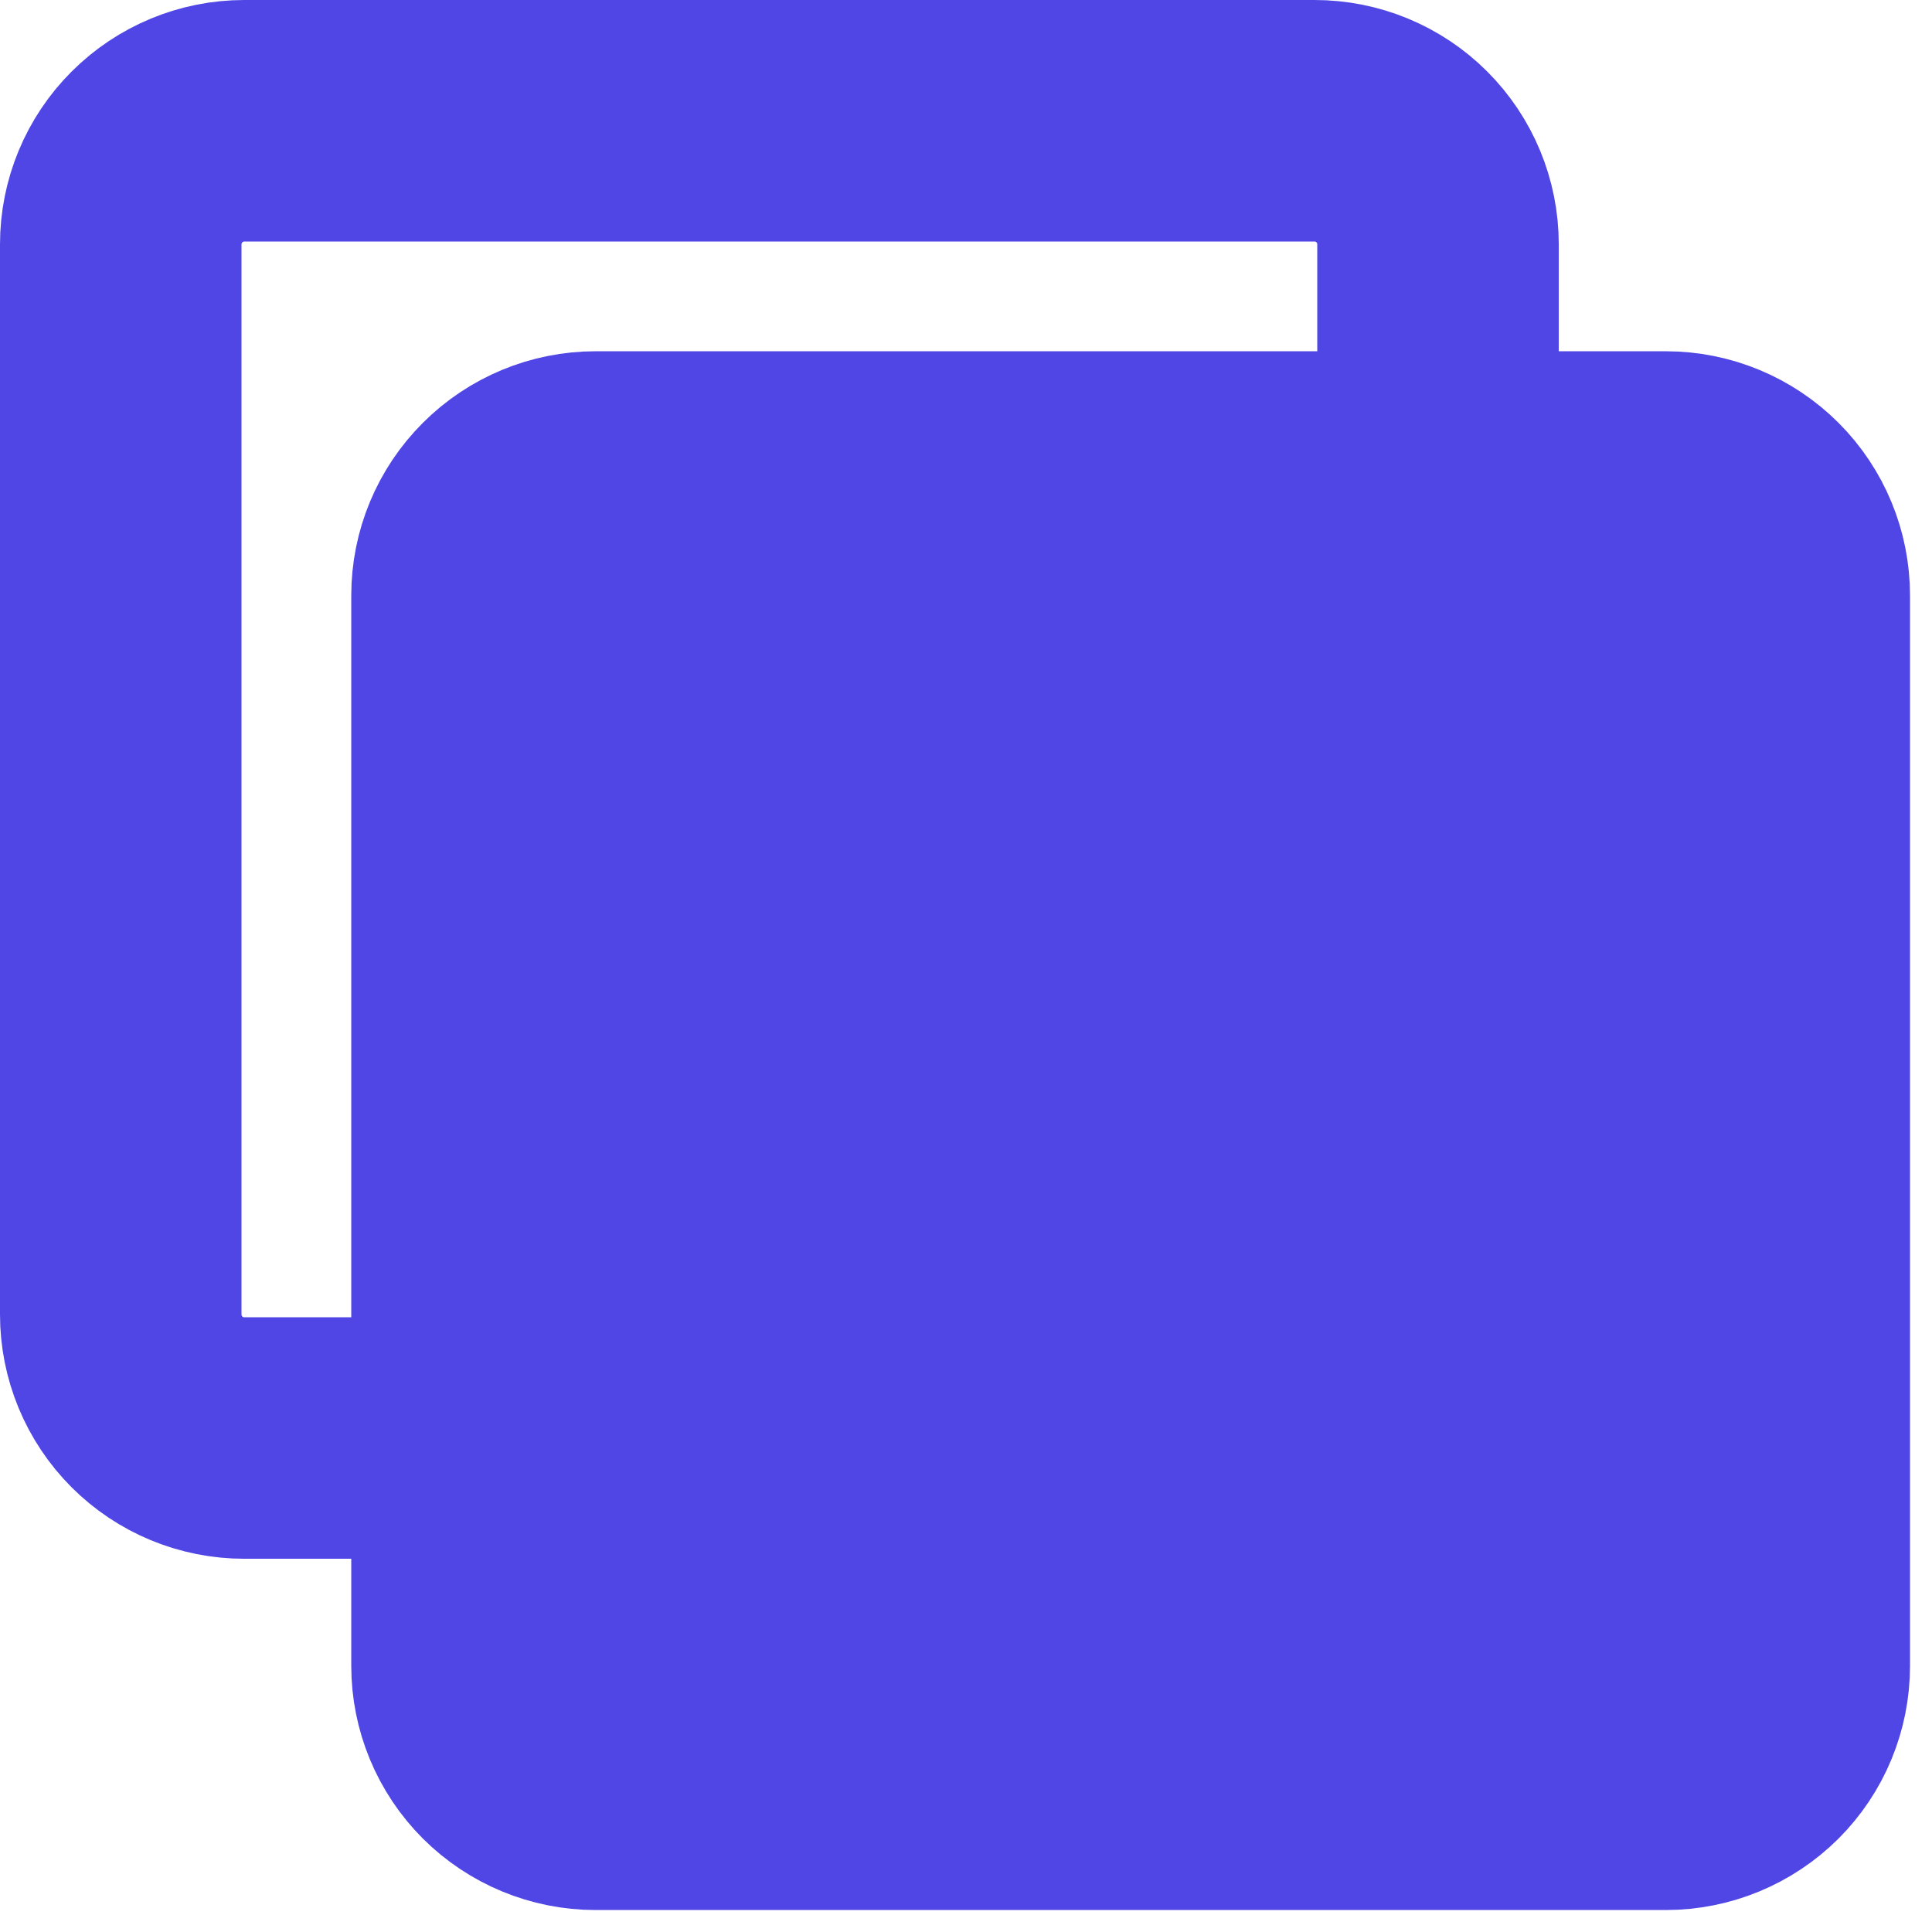
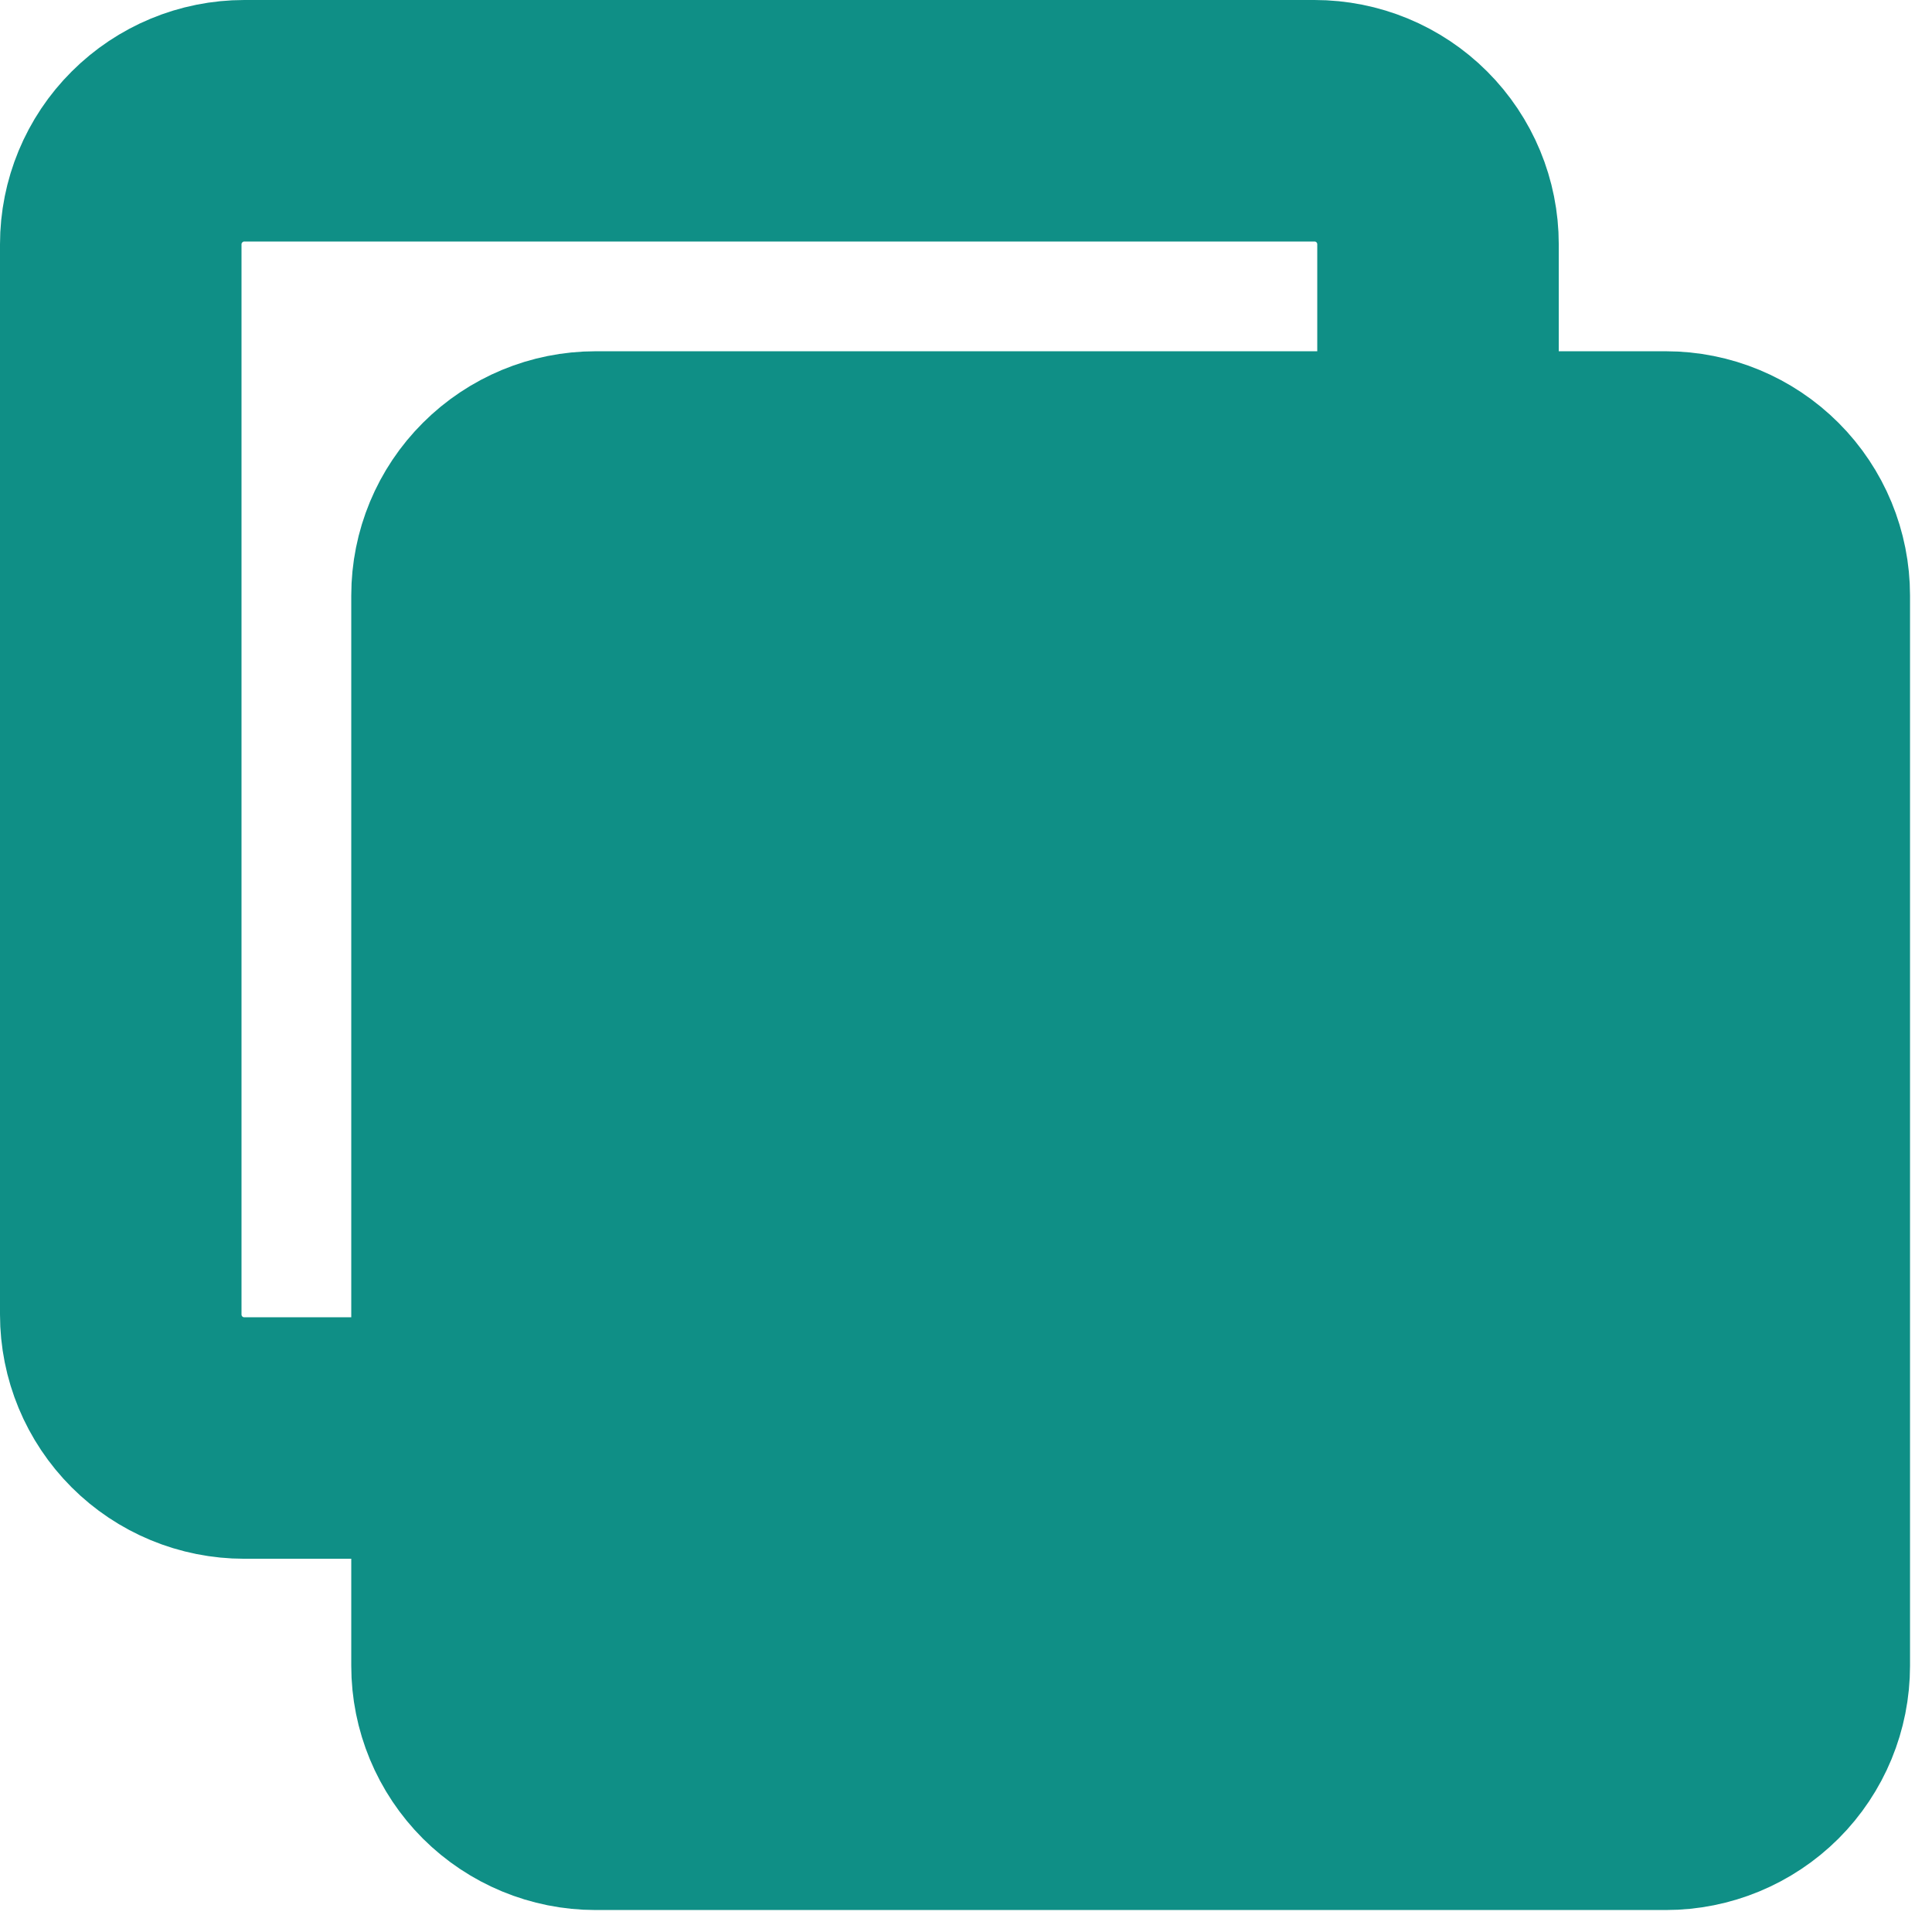
<svg xmlns="http://www.w3.org/2000/svg" width="16" height="16" viewBox="0 0 16 16" fill="none">
-   <path d="M11.909 3.703V2.023C11.909 1.751 11.801 1.491 11.609 1.299C11.418 1.108 11.158 1 10.886 1H2.023C1.752 1 1.492 1.108 1.3 1.3C1.108 1.491 1 1.752 1 2.023V10.886C1 11.158 1.108 11.418 1.3 11.61C1.491 11.801 1.751 11.909 2.023 11.909H3.722" stroke="#4F46E5" stroke-width="2" stroke-linecap="round" stroke-linejoin="round" />
-   <path d="M4.932 3.909H13.796C14.067 3.909 14.327 4.017 14.519 4.209C14.711 4.401 14.818 4.661 14.818 4.932V13.795C14.818 14.067 14.711 14.327 14.519 14.519C14.327 14.71 14.067 14.818 13.796 14.818H4.932C4.661 14.818 4.401 14.71 4.209 14.519C4.017 14.327 3.909 14.067 3.909 13.796V4.931C3.909 4.66 4.017 4.4 4.209 4.209C4.401 4.017 4.661 3.909 4.932 3.909Z" fill="#4F46E5" stroke="#4F46E5" stroke-width="2" stroke-linejoin="round" />
+   <path d="M11.909 3.703V2.023C11.909 1.751 11.801 1.491 11.609 1.299C11.418 1.108 11.158 1 10.886 1H2.023C1.752 1 1.492 1.108 1.3 1.3C1.108 1.491 1 1.752 1 2.023V10.886C1 11.158 1.108 11.418 1.3 11.61C1.491 11.801 1.751 11.909 2.023 11.909H3.722" stroke="#0F8F86" stroke-width="2" stroke-linecap="round" stroke-linejoin="round" />
+   <path d="M4.932 3.909H13.796C14.067 3.909 14.327 4.017 14.519 4.209C14.711 4.401 14.818 4.661 14.818 4.932V13.795C14.818 14.067 14.711 14.327 14.519 14.519C14.327 14.71 14.067 14.818 13.796 14.818H4.932C4.661 14.818 4.401 14.71 4.209 14.519C4.017 14.327 3.909 14.067 3.909 13.796V4.931C3.909 4.66 4.017 4.4 4.209 4.209C4.401 4.017 4.661 3.909 4.932 3.909Z" fill="#0F8F86" stroke="#0F8F86" stroke-width="2" stroke-linejoin="round" />
</svg>
